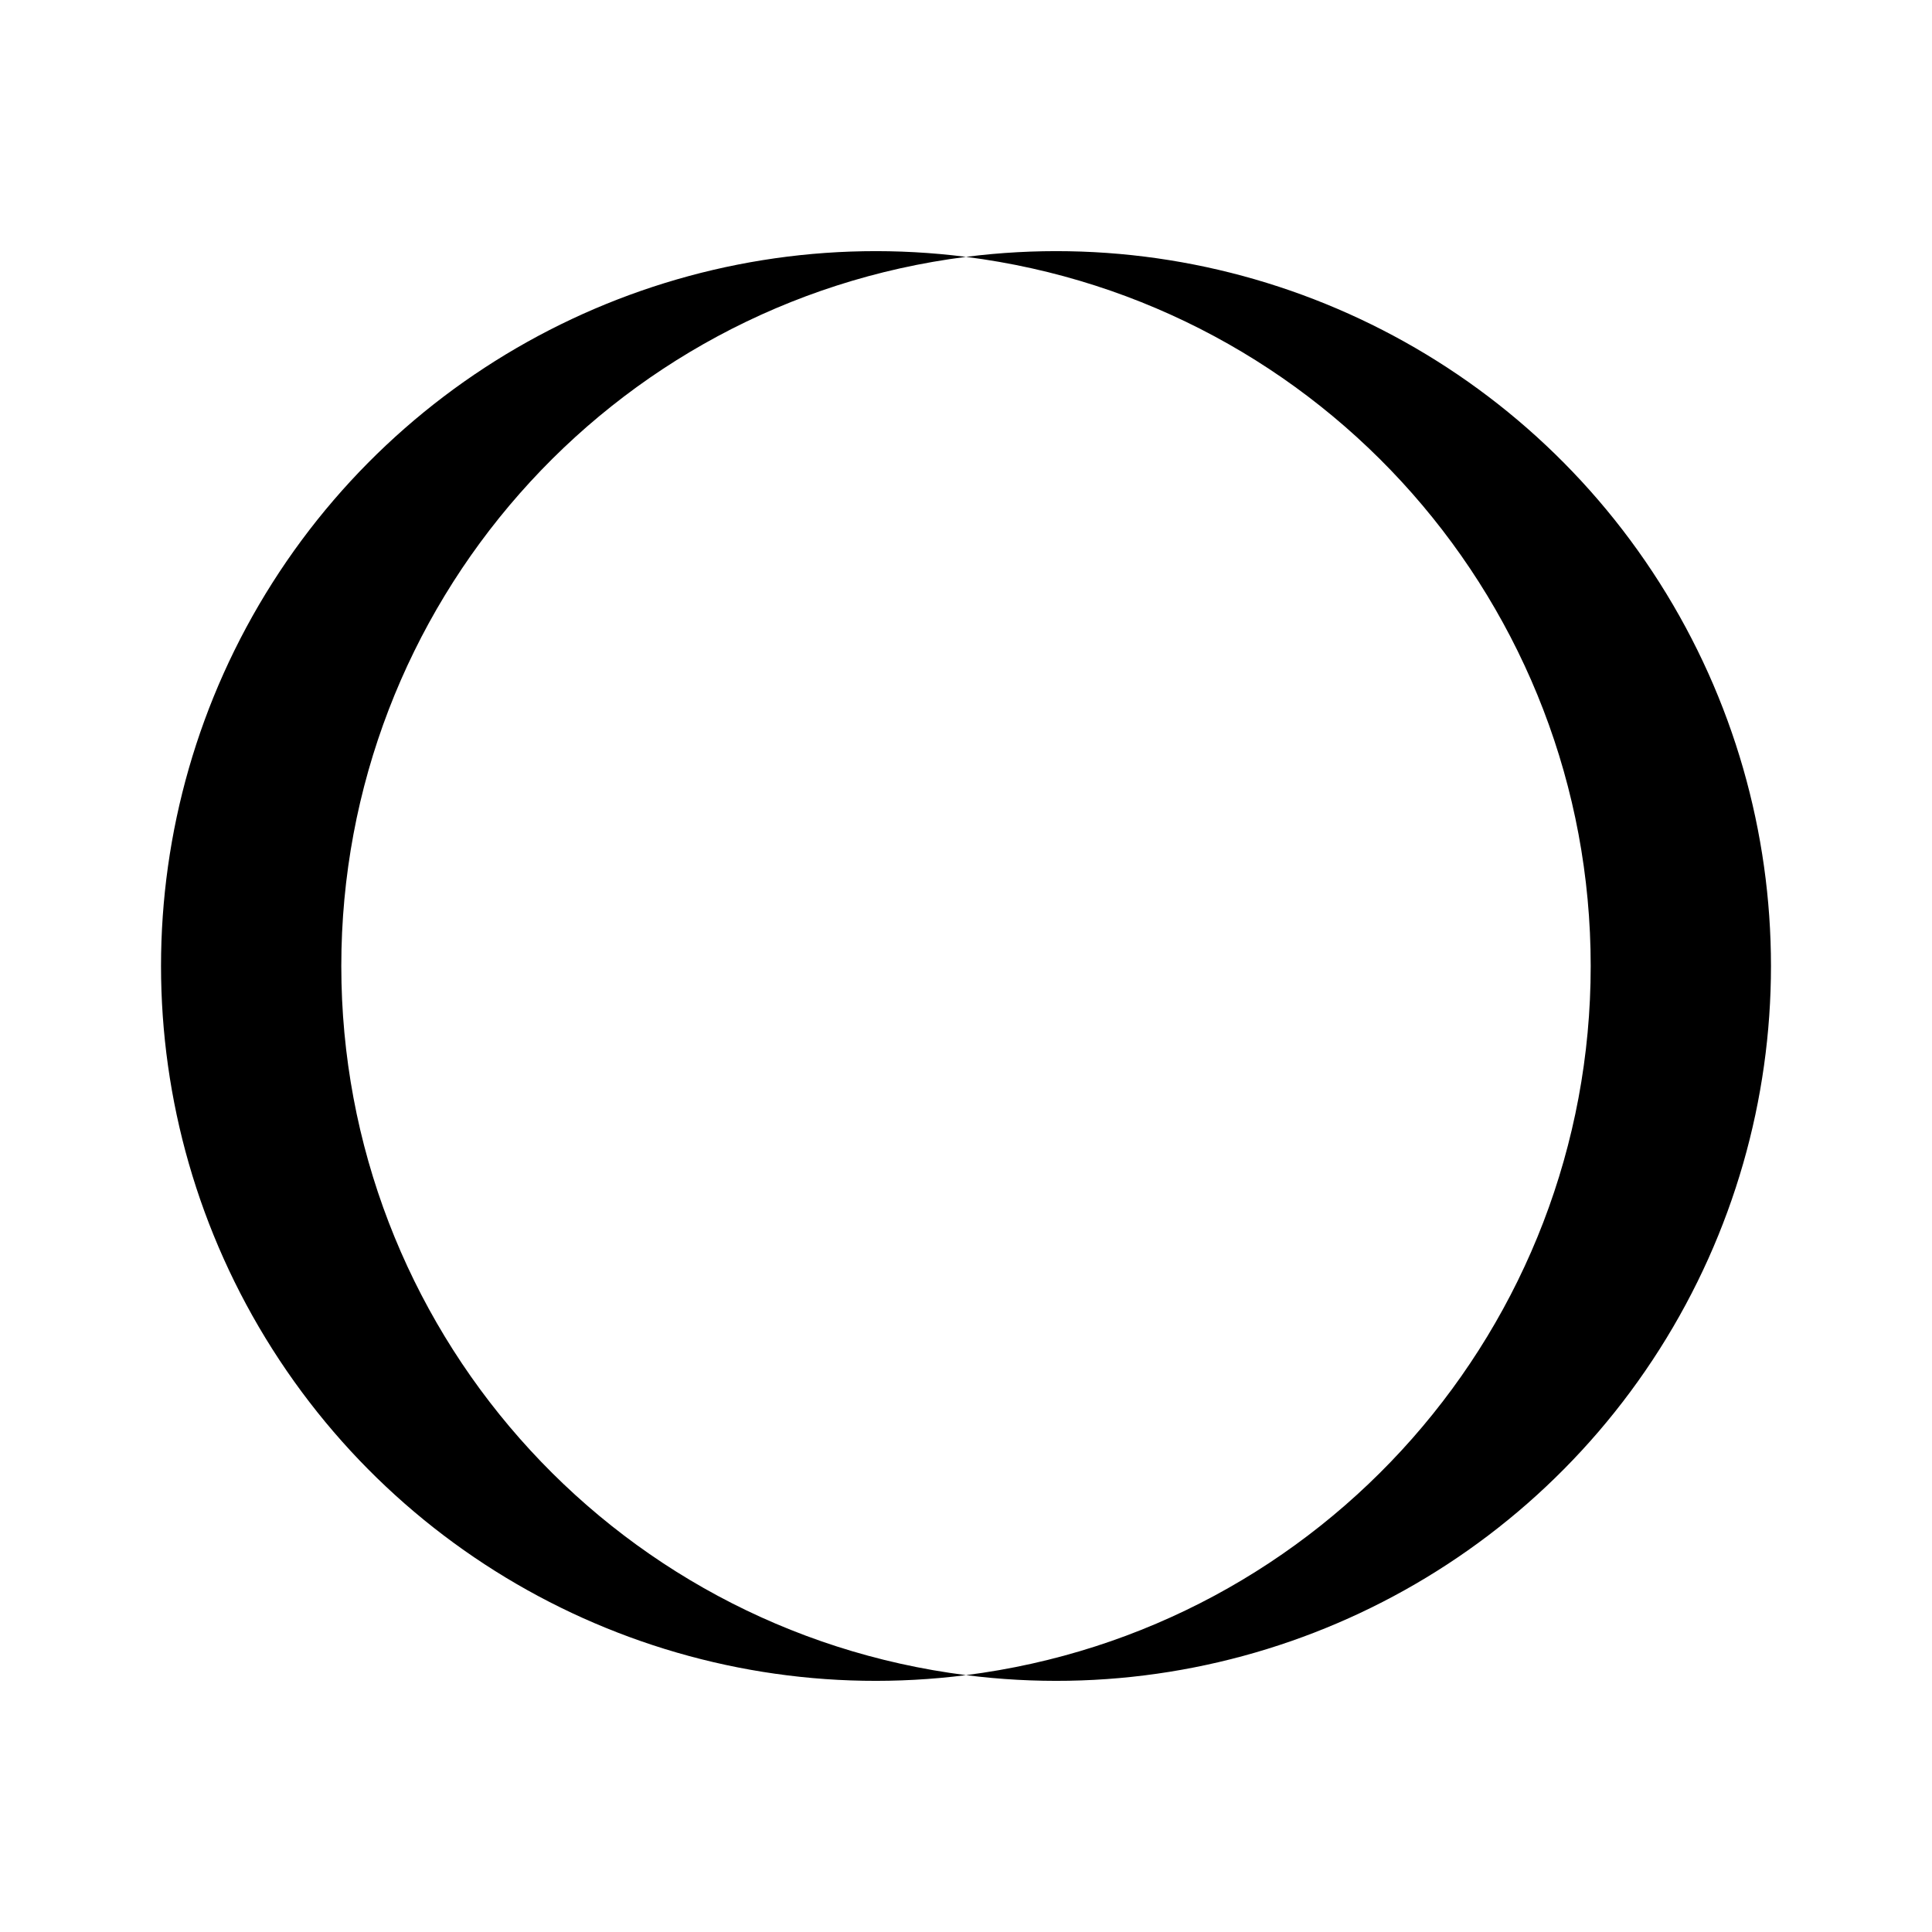
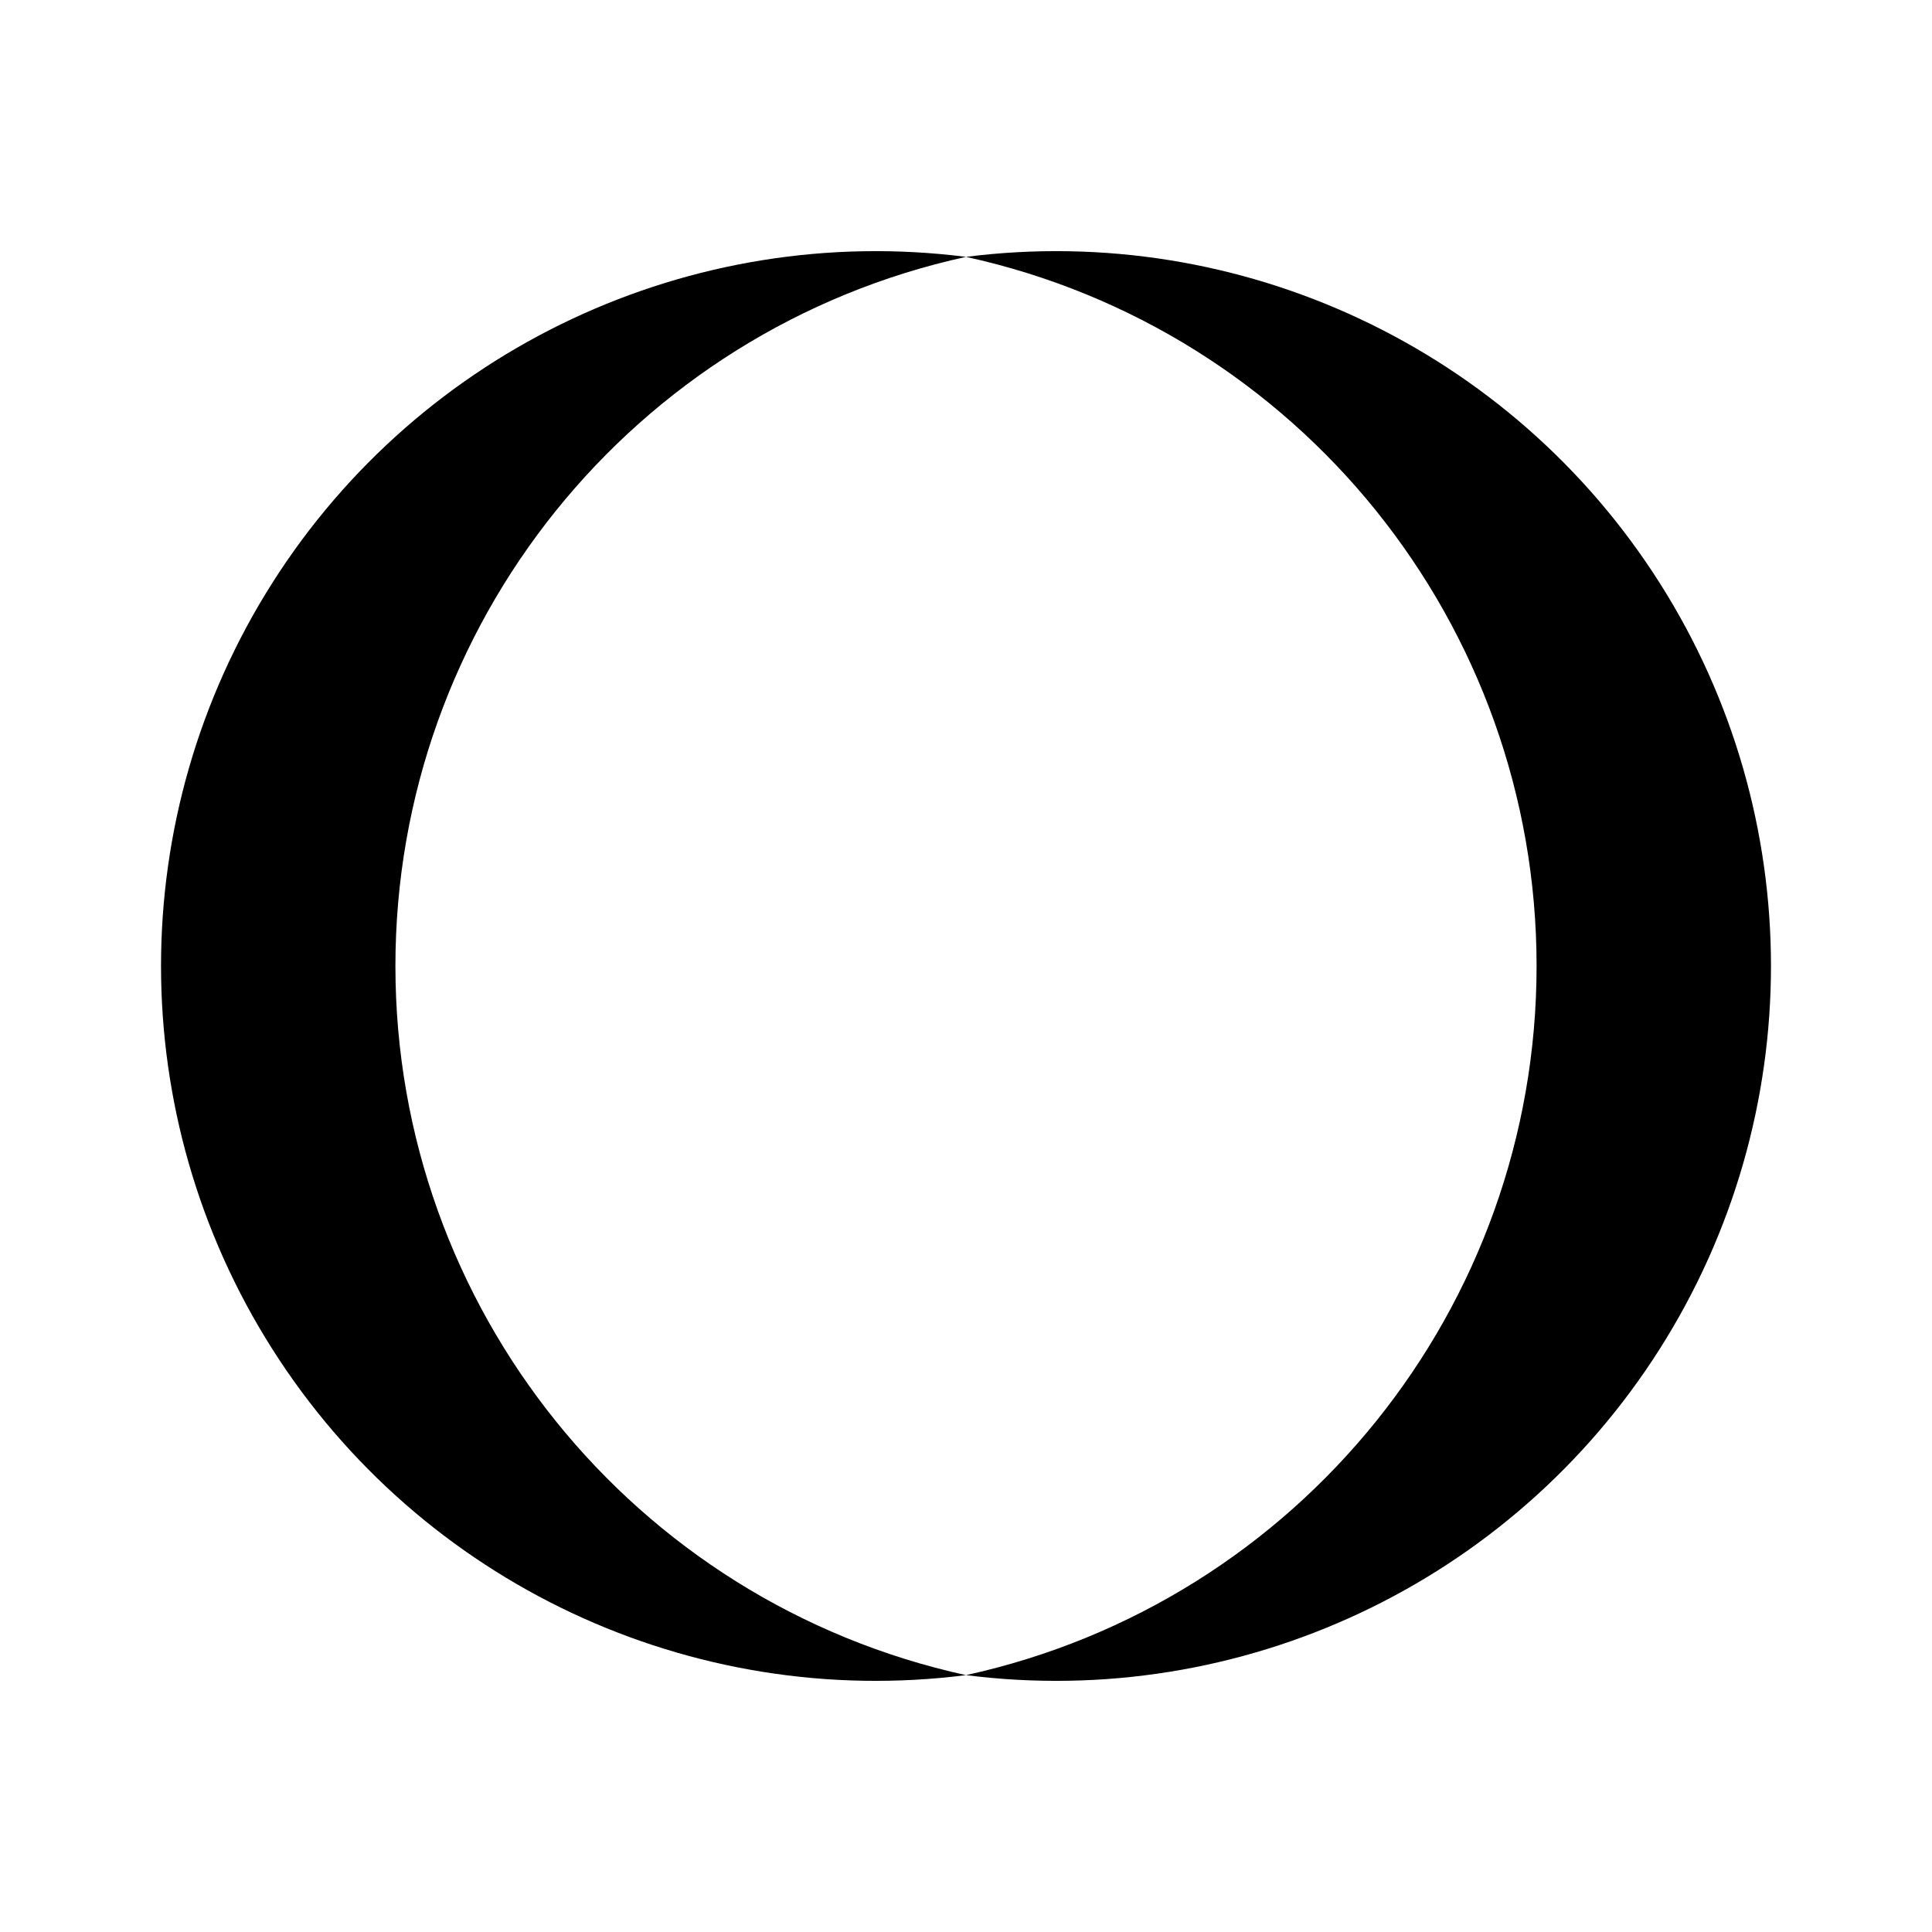
<svg xmlns="http://www.w3.org/2000/svg" viewBox="0 0 300 300">
-   <path fill="currentColor" d="M150 39.886 A111 111 0 1 0 150 260.114 A111 111 0 0 1 150 39.886 Z M150 39.886 A111 111 0 1 1 150 260.114 A111 111 0 0 0 150 39.886 Z" />
+   <path fill="currentColor" d="M150 39.886 A111 111 0 1 0 150 260.114 A112.726 112.726 0 0 1 150 39.886 Z M150 39.886 A111 111 0 1 1 150 260.114 A112.726 112.726 0 0 0 150 39.886 Z" />
</svg>
